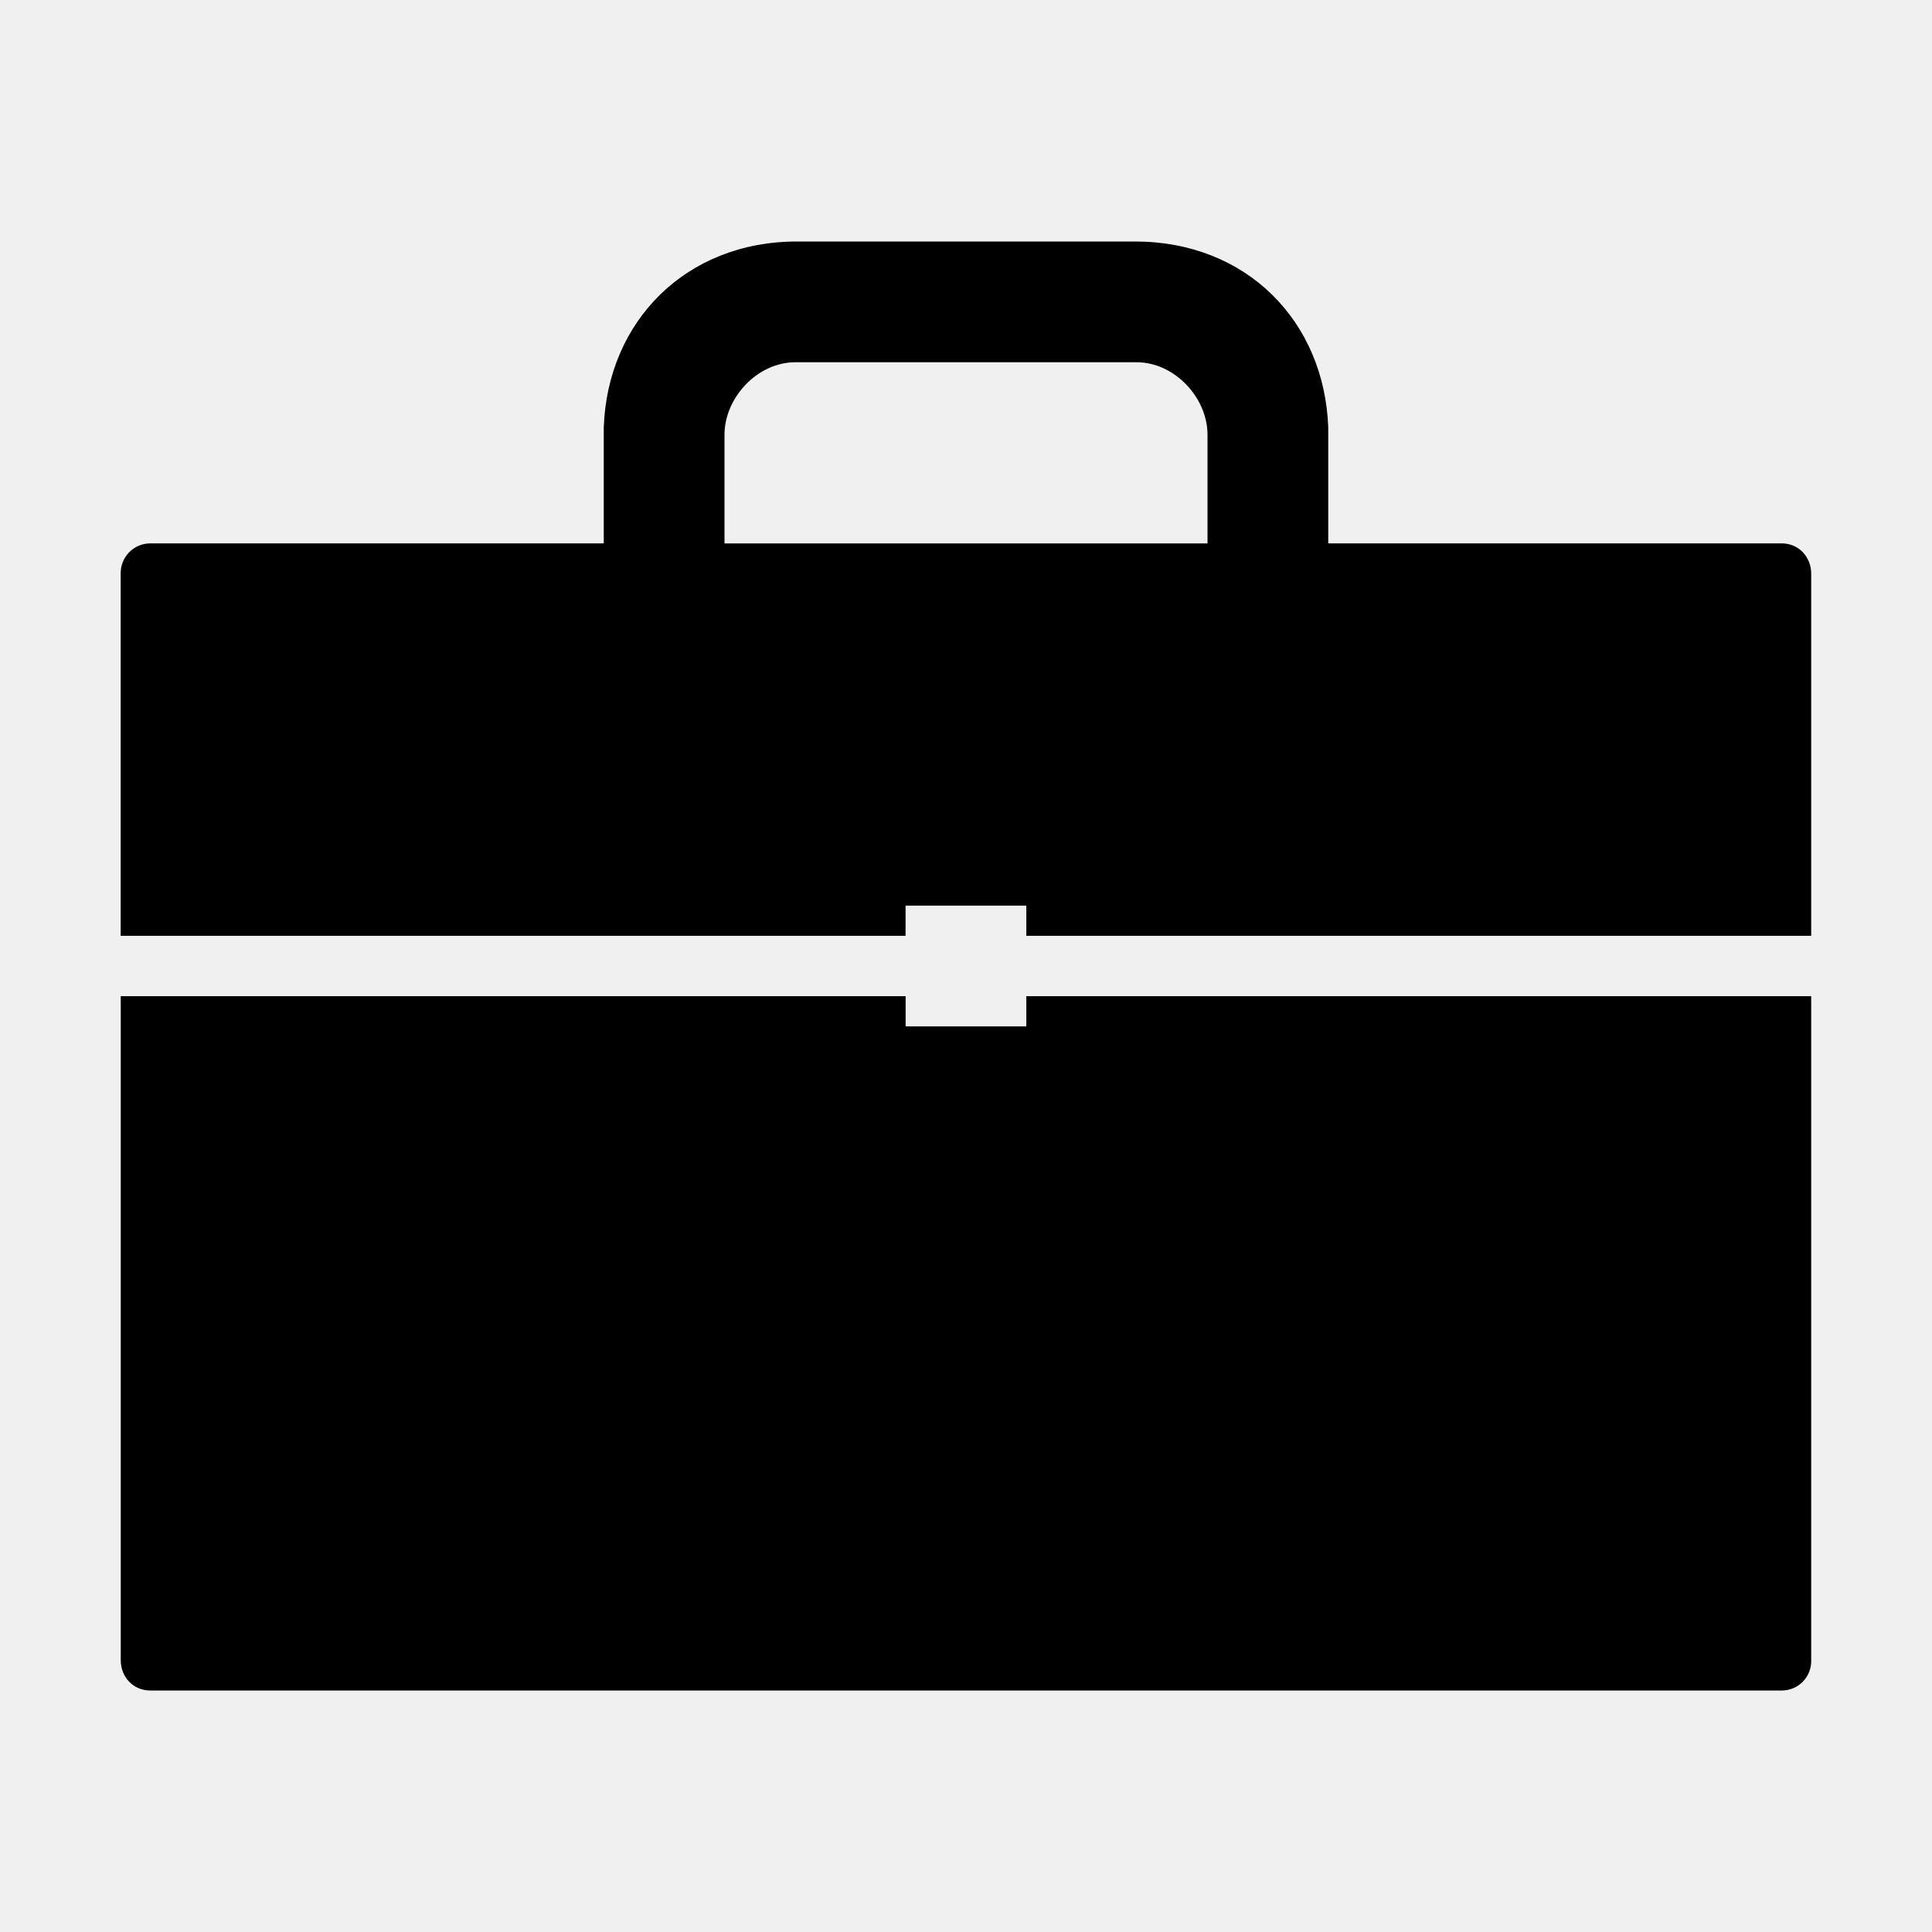
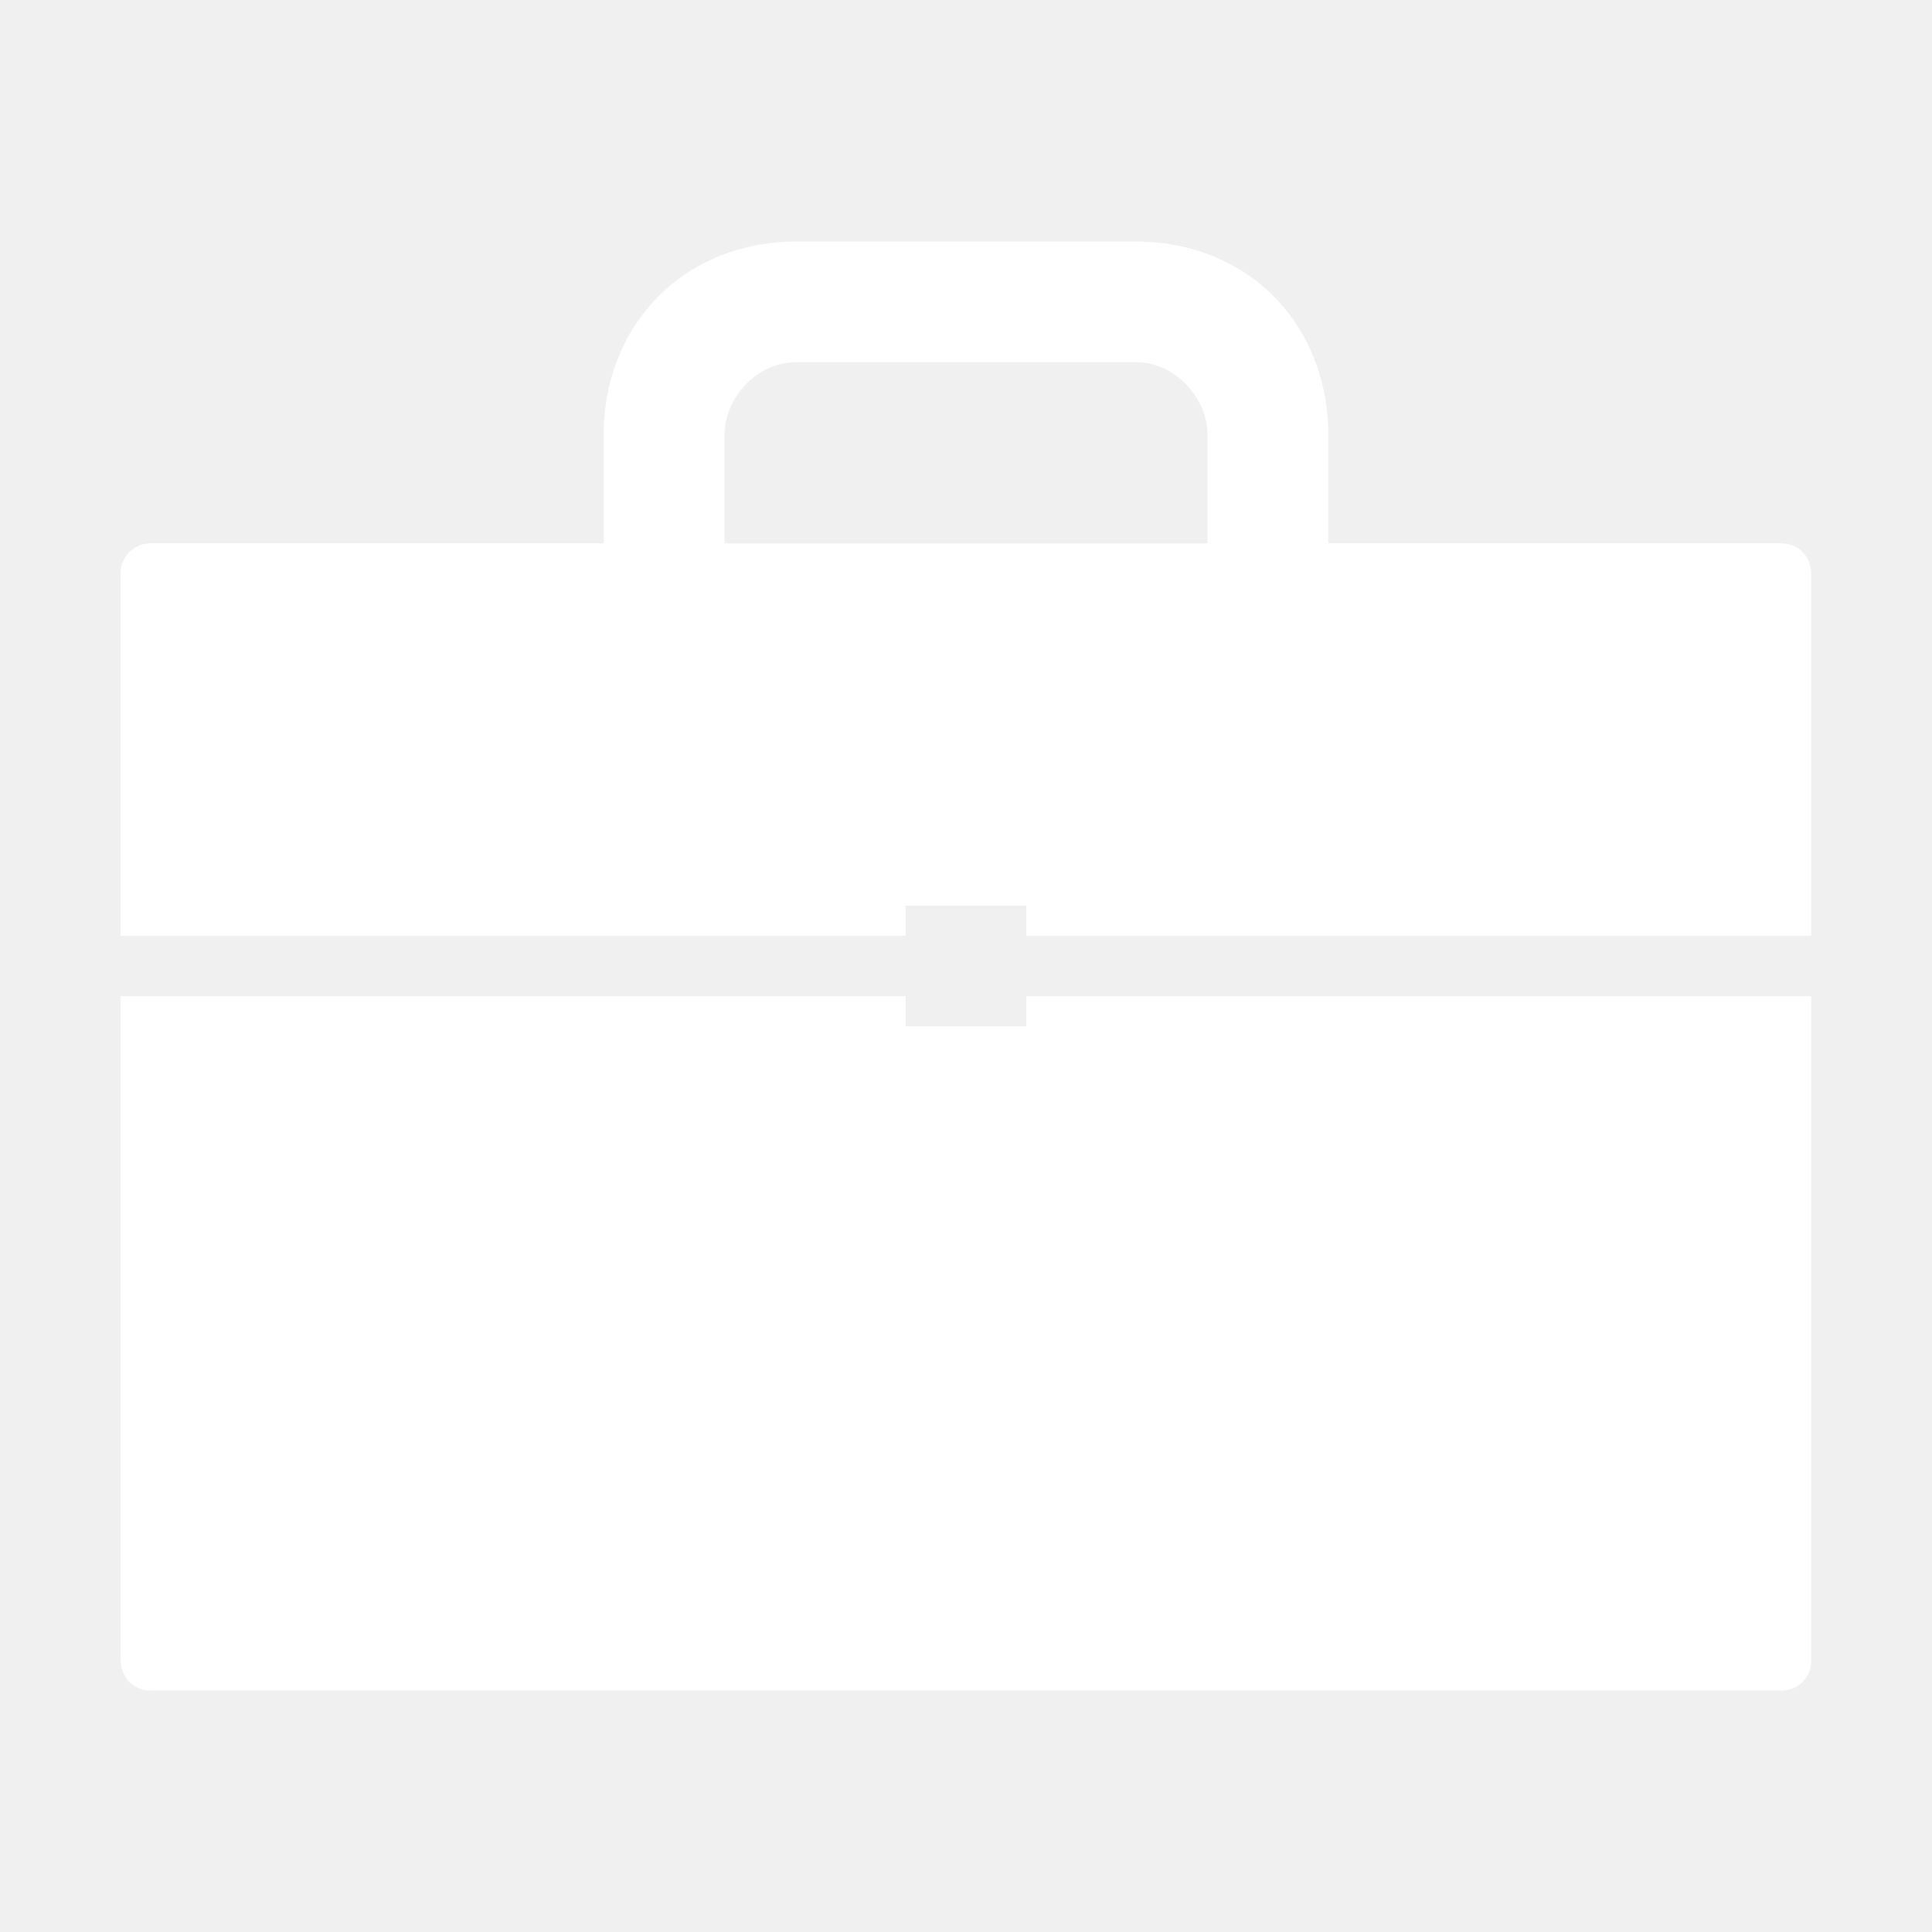
<svg xmlns="http://www.w3.org/2000/svg" width="32" height="32" viewBox="0 0 32 32">
-   <path d="M17 17h-2v-.5H2v11c0 .275.206.5.487.5h27.031a.486.486 0 0 0 .481-.5v-11h-13v.5zM29.512 9H22V7.081C21.937 5.318 20.644 4 18.8 4h-5.6c-1.838 0-3.138 1.319-3.2 3.081V9H2.487a.491.491 0 0 0-.488.5v6h13V15h2v.5h13v-6c0-.275-.206-.5-.488-.5zM20 7.263v1.738h-8V7.326v-.063V7.2c0-.606.537-1.2 1.175-1.2h5.65C19.456 6 20 6.588 20 7.2v.063z" />
+   <path fill="#ffffff" d="M17 17h-2v-.5H2v11c0 .275.206.5.487.5h27.031a.486.486 0 0 0 .481-.5v-11h-13v.5zM29.512 9H22V7.081C21.937 5.318 20.644 4 18.8 4h-5.6c-1.838 0-3.138 1.319-3.2 3.081V9H2.487a.491.491 0 0 0-.488.5v6h13V15h2v.5h13v-6c0-.275-.206-.5-.488-.5zM20 7.263v1.738h-8V7.326v-.063V7.2c0-.606.537-1.2 1.175-1.2h5.65C19.456 6 20 6.588 20 7.2v.063z" />
</svg>
